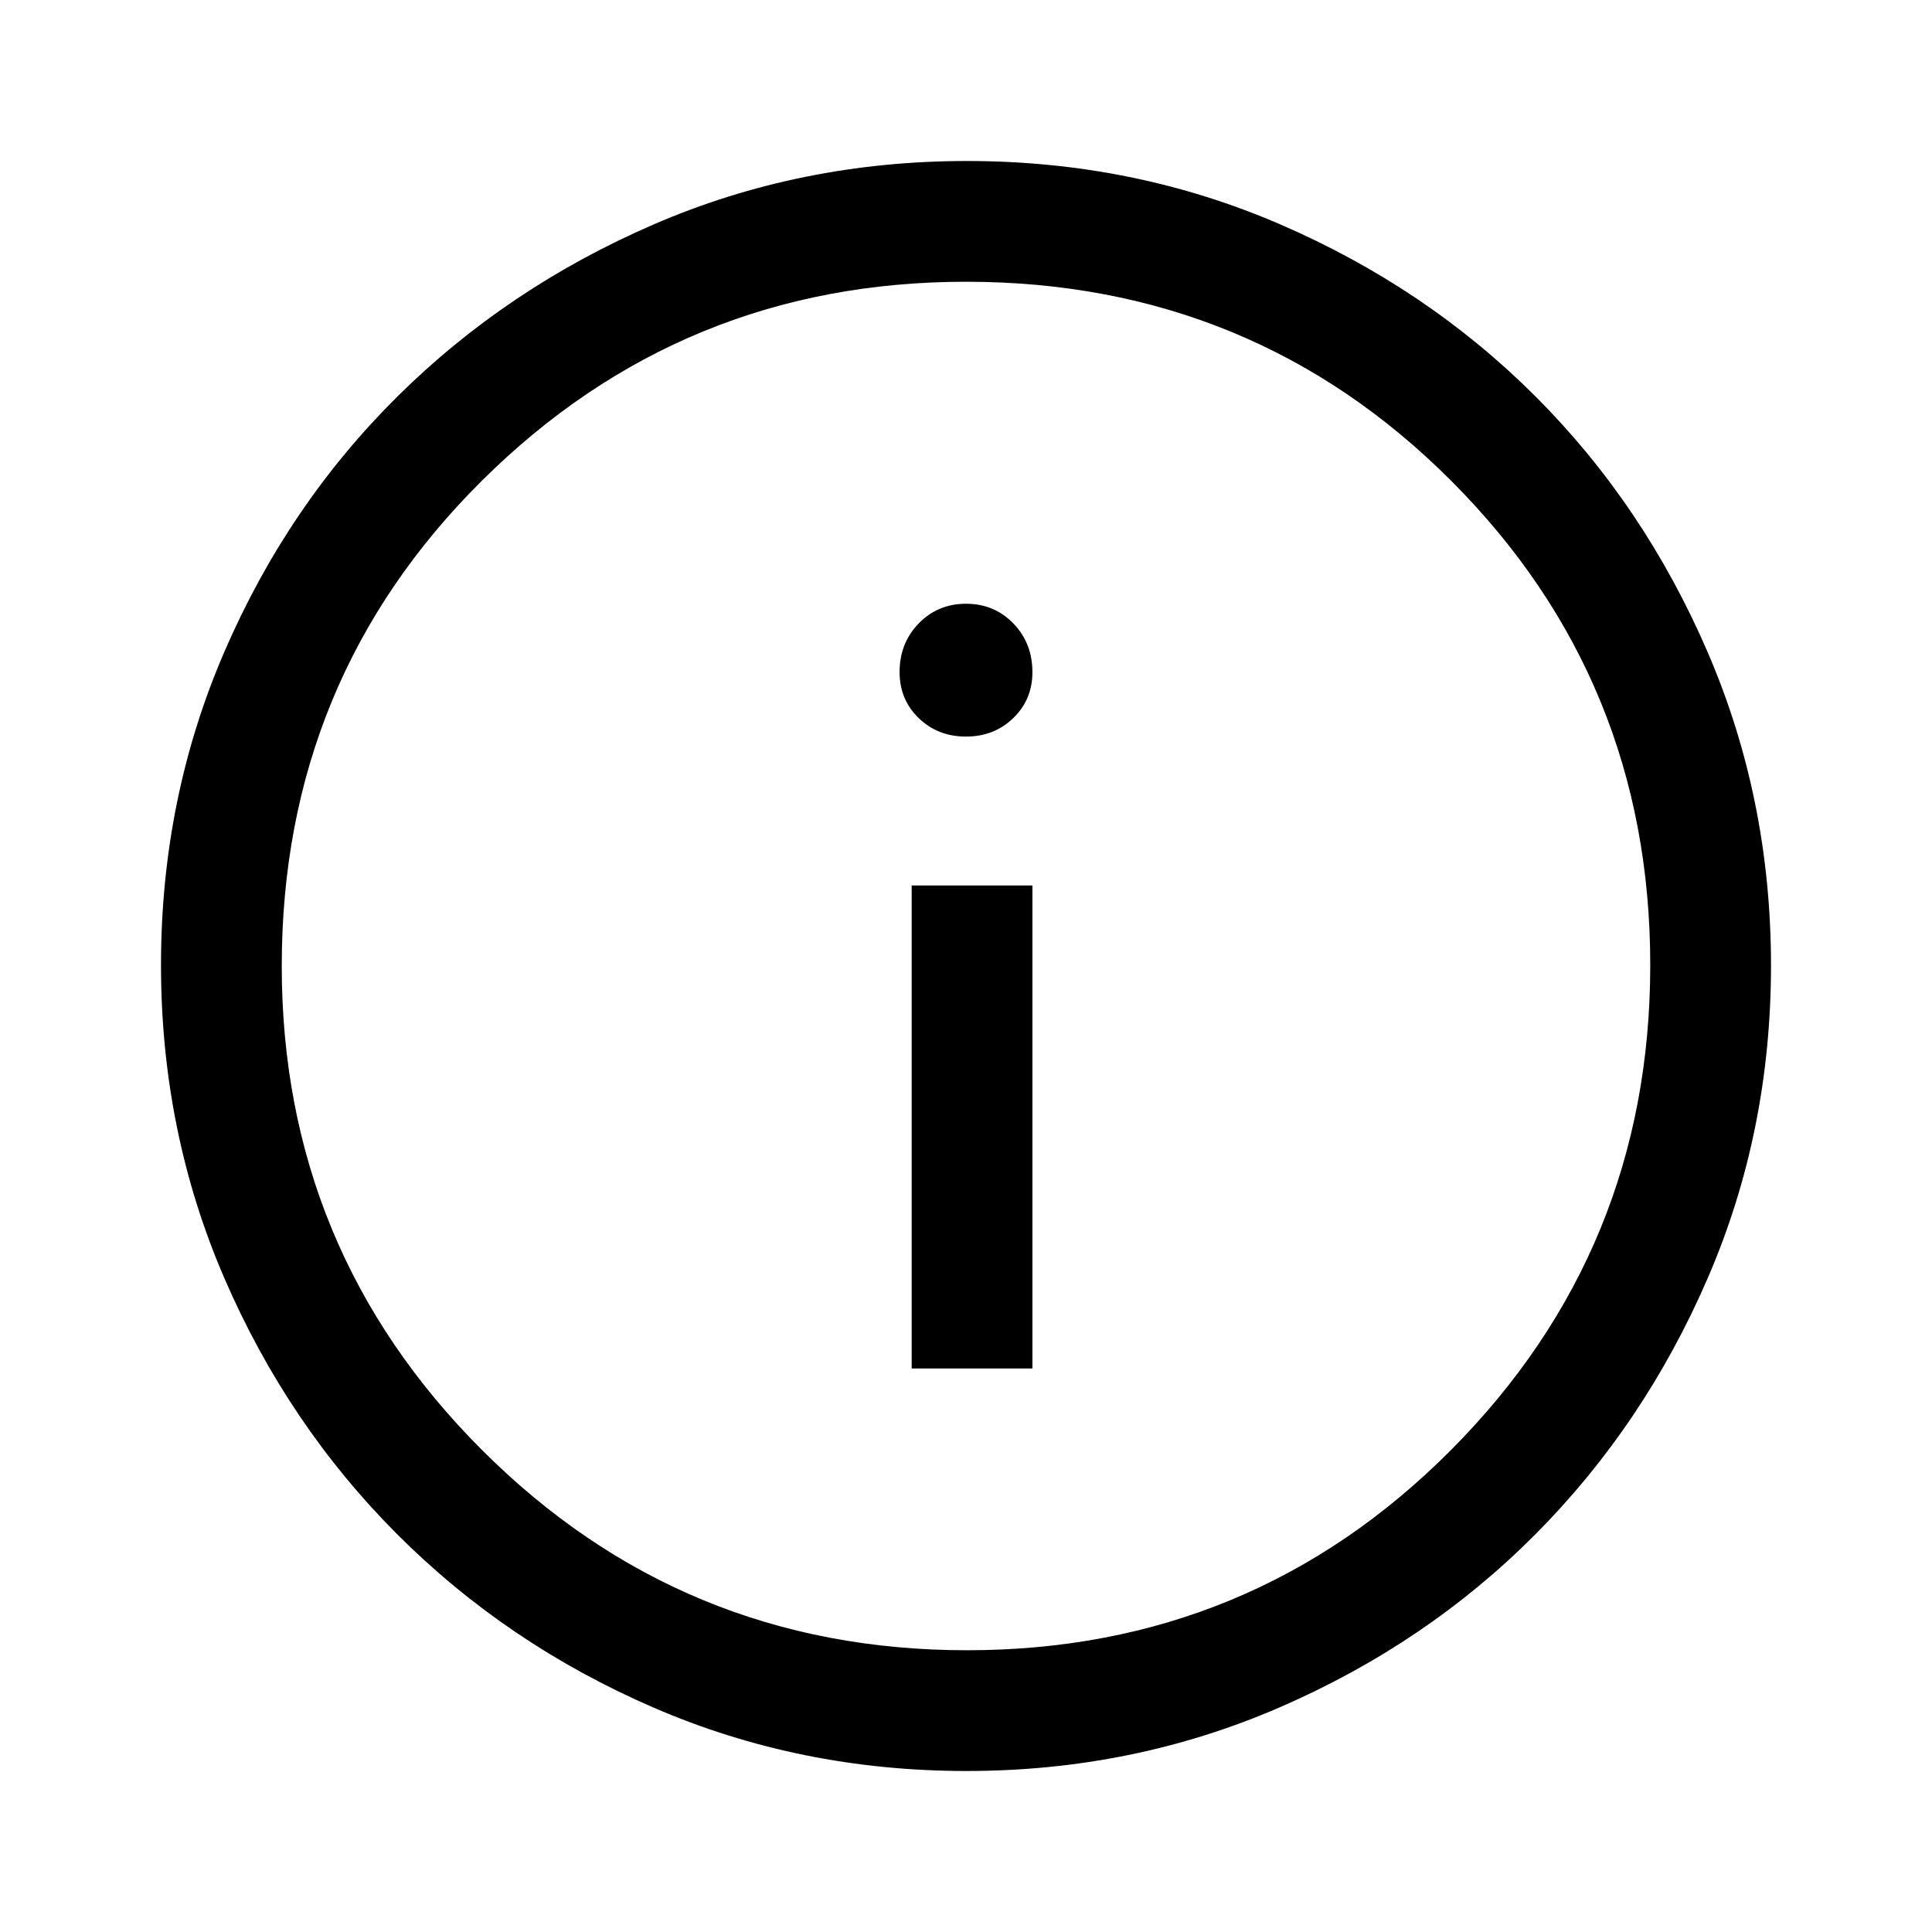
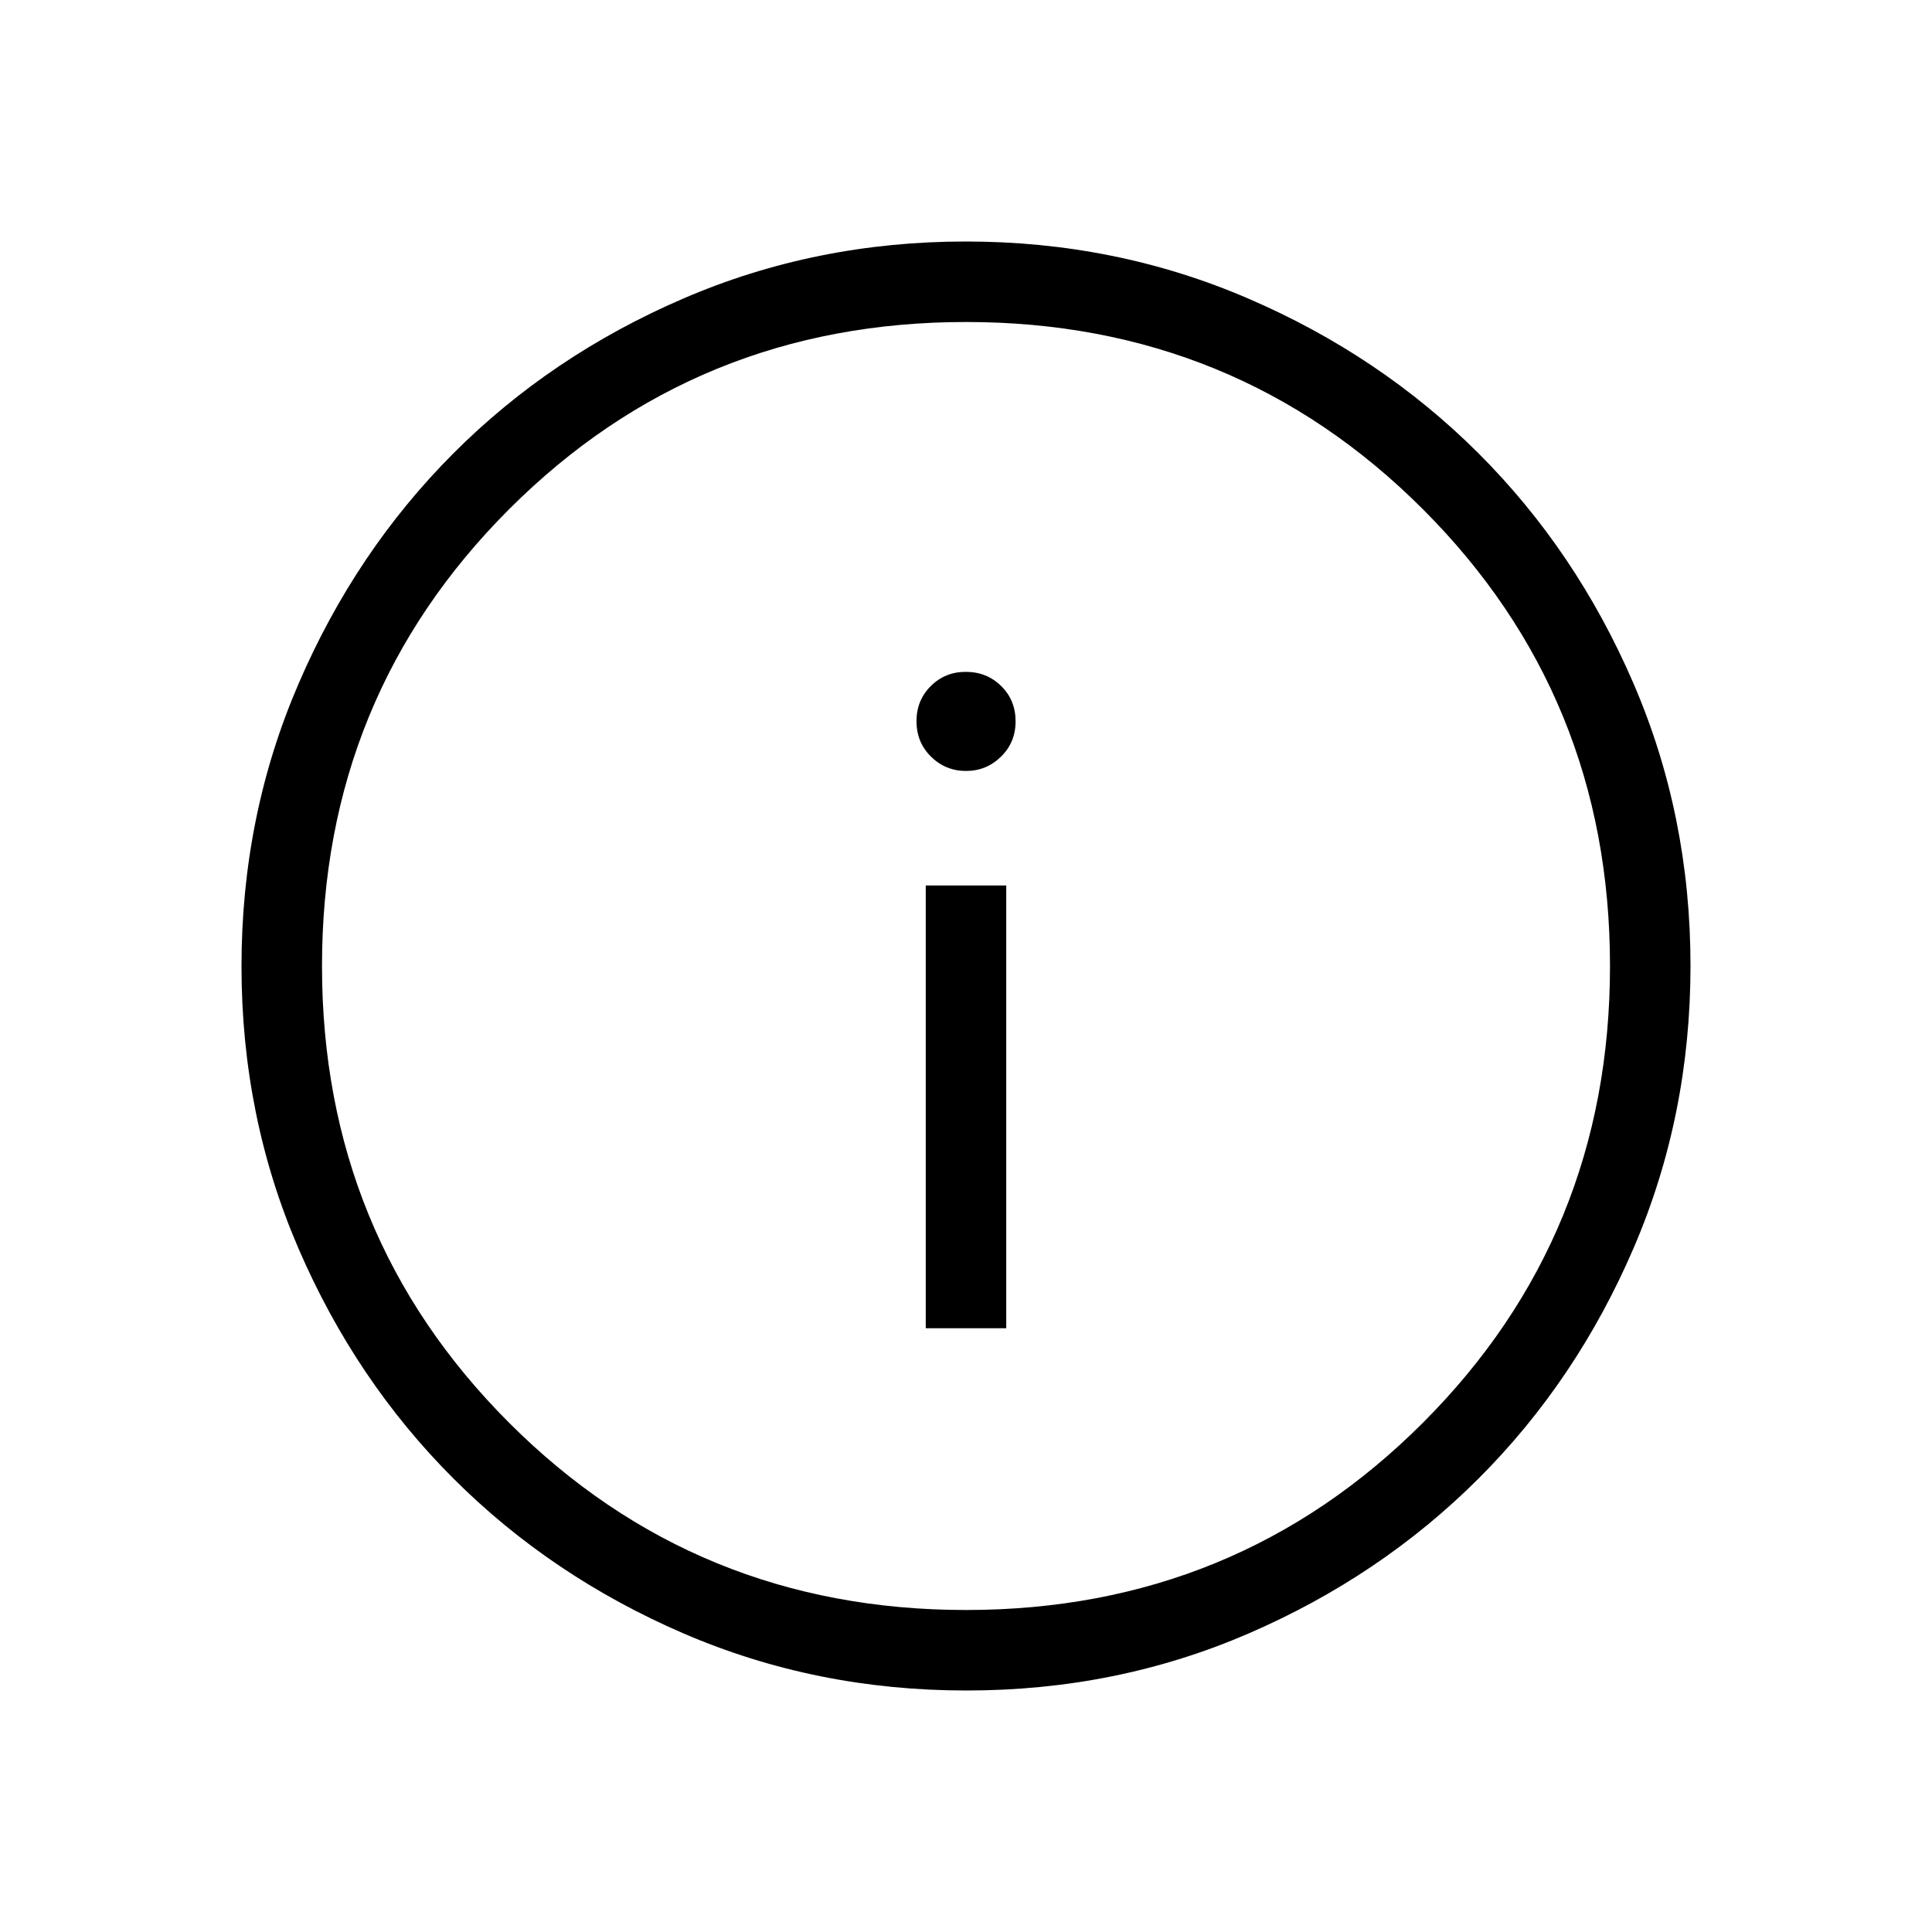
- <svg xmlns="http://www.w3.org/2000/svg" fill="currentColor" height="48" viewBox="0 -960 960 960" width="48">
-   <path d="M453-280h60v-240h-60v240Zm26.982-314q14.018 0 23.518-9.2T513-626q0-14.45-9.482-24.225-9.483-9.775-23.5-9.775-14.018 0-23.518 9.775T447-626q0 13.6 9.482 22.8 9.483 9.2 23.5 9.2Zm.284 514q-82.734 0-155.5-31.5t-127.266-86q-54.5-54.5-86-127.341Q80-397.681 80-480.5q0-82.819 31.5-155.659Q143-709 197.5-763t127.341-85.5Q397.681-880 480.5-880q82.819 0 155.659 31.5Q709-817 763-763t85.5 127Q880-563 880-480.266q0 82.734-31.5 155.5T763-197.684q-54 54.316-127 86Q563-80 480.266-80Zm.234-60Q622-140 721-239.5t99-241Q820-622 721.188-721 622.375-820 480-820q-141 0-240.5 98.812Q140-622.375 140-480q0 141 99.5 240.5t241 99.5Zm-.5-340Z" />
+ <svg xmlns="http://www.w3.org/2000/svg" width="1em" height="1em" viewBox="0 0 24 24">
+   <path fill="currentColor" d="M11.5 16.5h1V11h-1zm.934-7.1q.182-.177.182-.439t-.178-.438T12 8.346t-.438.177t-.177.439t.181.438t.434.177t.434-.177m-.43 11.6q-1.868 0-3.511-.708q-1.643-.709-2.859-1.924t-1.925-2.856T3 12.003t.709-3.51Q4.417 6.85 5.63 5.634t2.857-1.925T11.997 3t3.51.709q1.643.708 2.859 1.922t1.925 2.857t.709 3.509t-.708 3.51t-1.924 2.859t-2.856 1.925t-3.509.709M12 20q3.35 0 5.675-2.325T20 12t-2.325-5.675T12 4T6.325 6.325T4 12t2.325 5.675T12 20m0-8" />
</svg>
